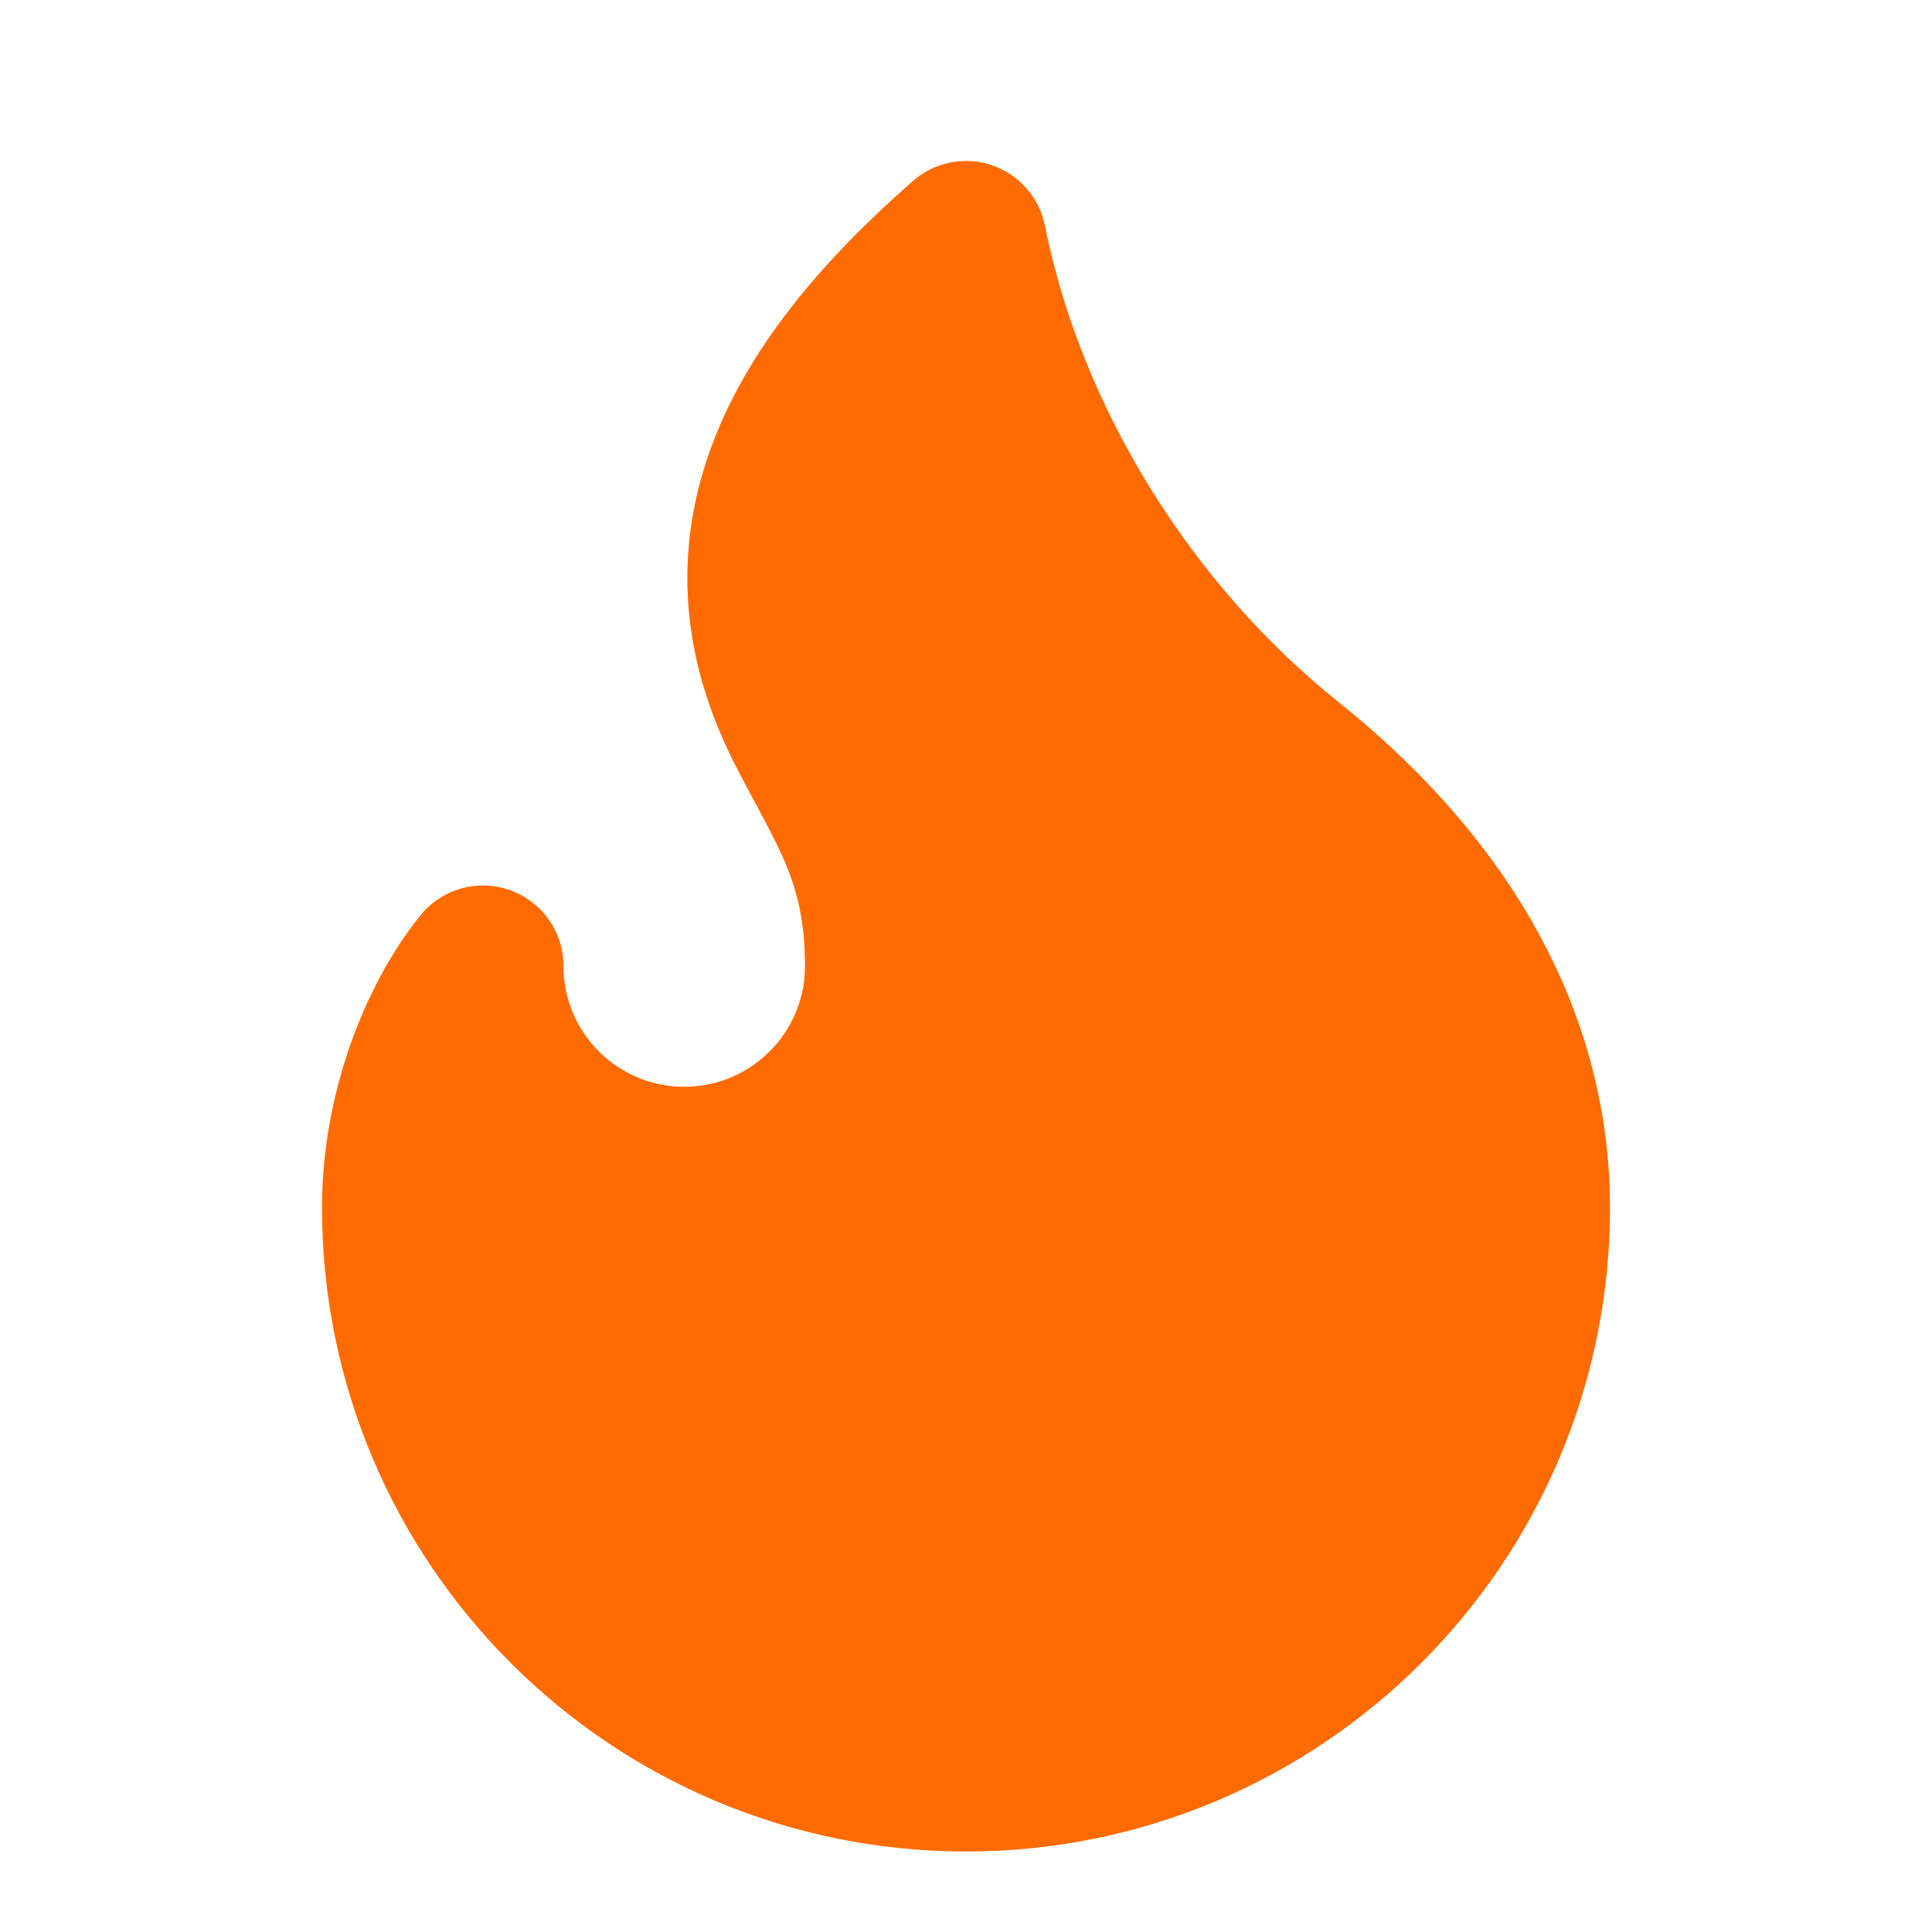
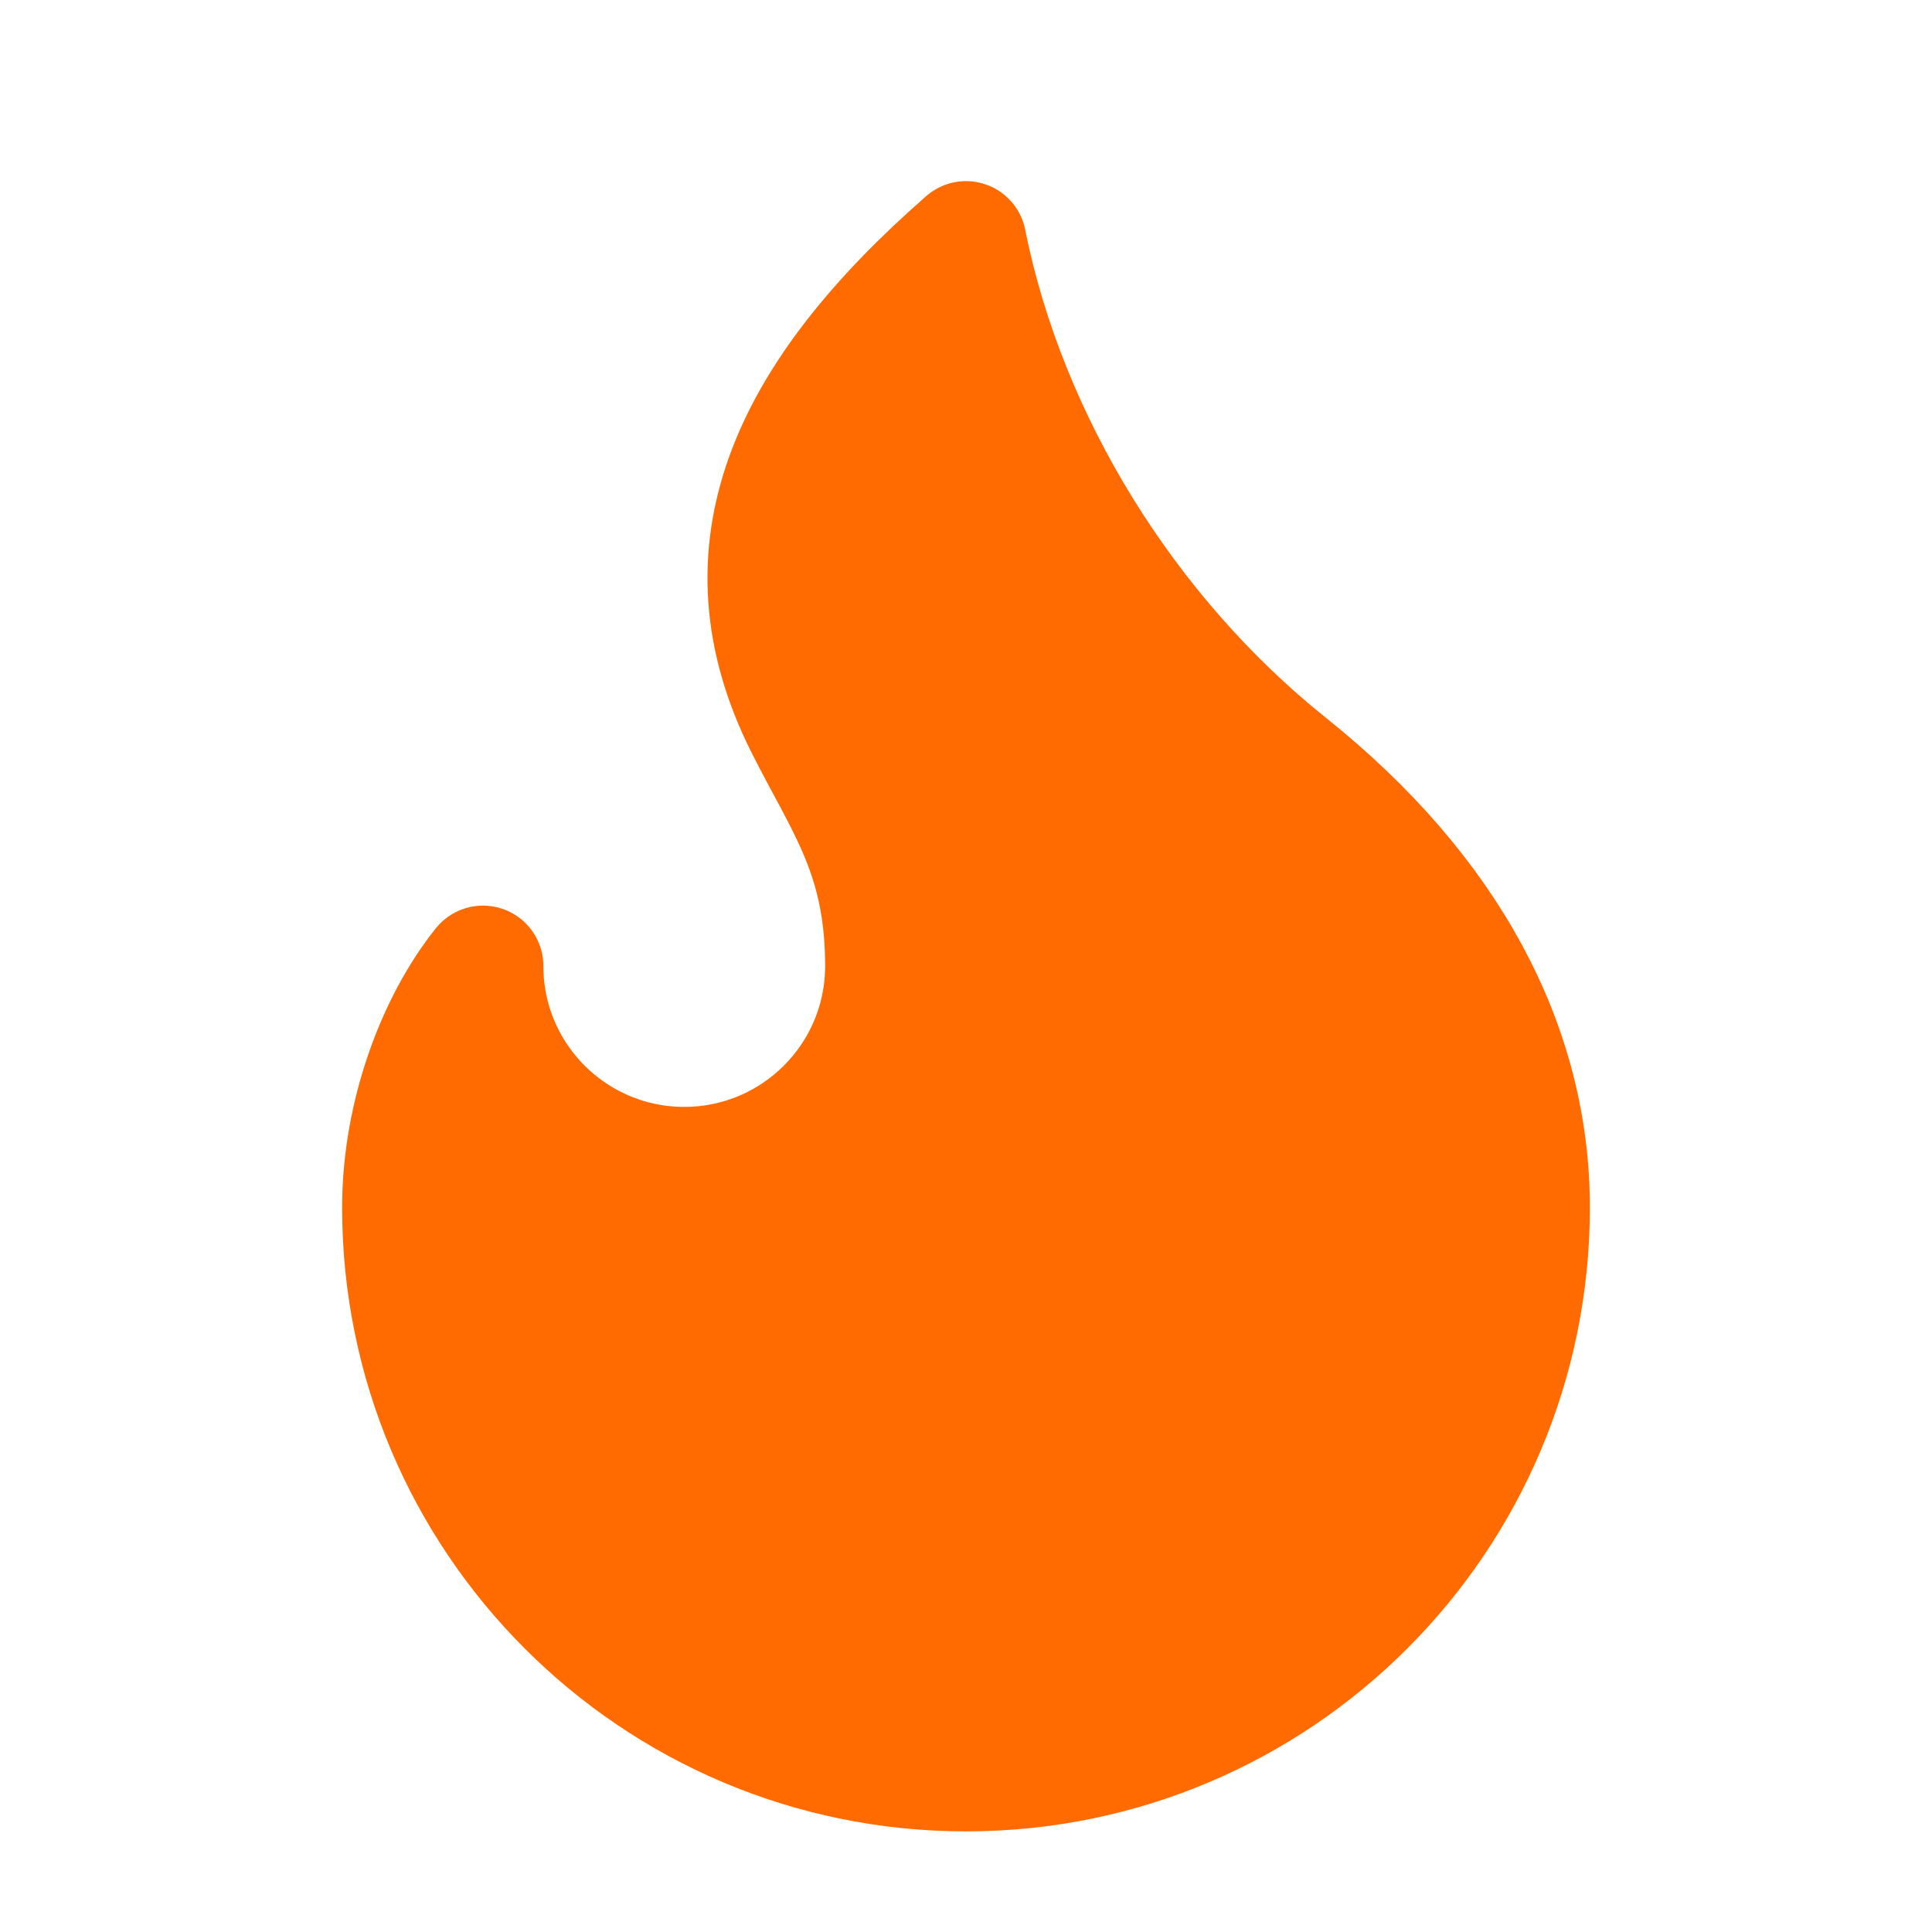
- <svg xmlns="http://www.w3.org/2000/svg" width="24" height="24" viewBox="0 0 24 24" fill="#FF6B00" stroke="#FF6B00" stroke-width="2" stroke-linecap="round" stroke-linejoin="round" class="lucide lucide-flame">
+ <svg xmlns="http://www.w3.org/2000/svg" width="512" height="512" viewBox="0 0 24 24" fill="#FF6B00" stroke="#FF6B00" stroke-width="1.5" stroke-linecap="round" stroke-linejoin="round" class="lucide lucide-flame">
  <path d="M8.5 14.5A2.5 2.5 0 0 0 11 12c0-1.38-.5-2-1-3-1.072-2.143-.224-4.054 2-6 .5 2.5 2 4.9 4 6.5 2 1.6 3 3.5 3 5.5a7 7 0 1 1-14 0c0-1.153.433-2.294 1-3a2.5 2.5 0 0 0 2.5 2.5z" />
</svg>
